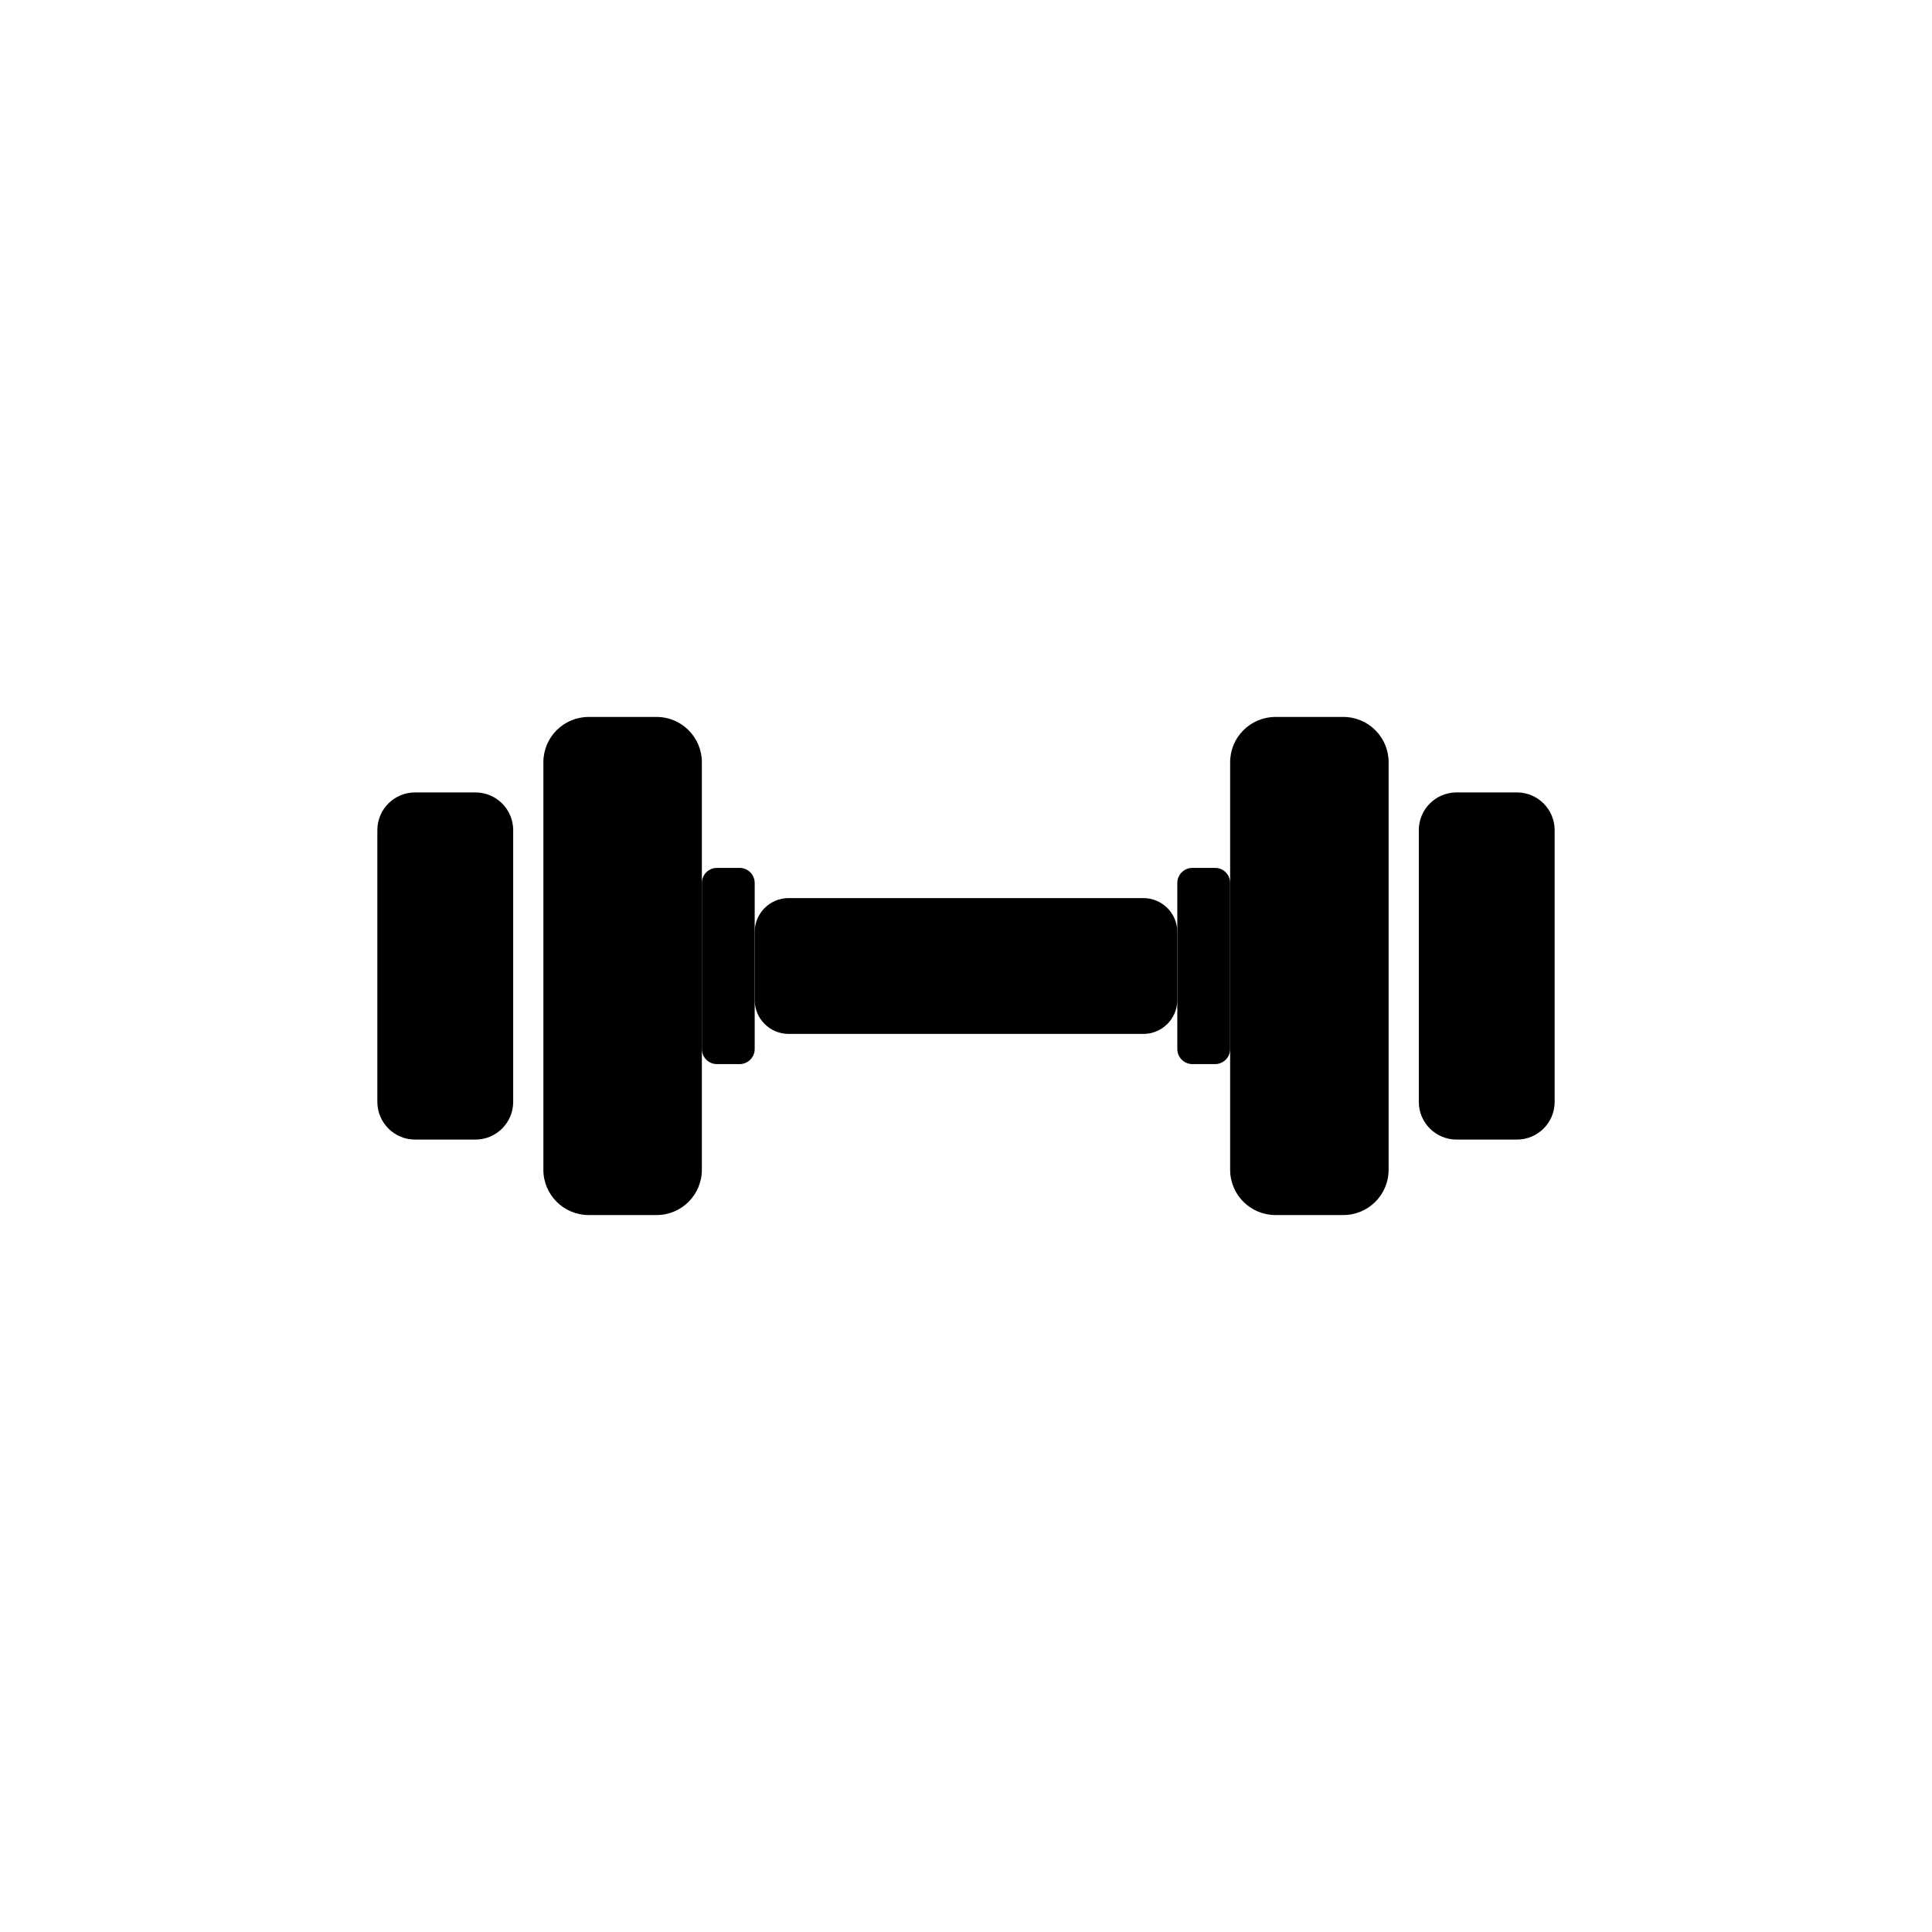
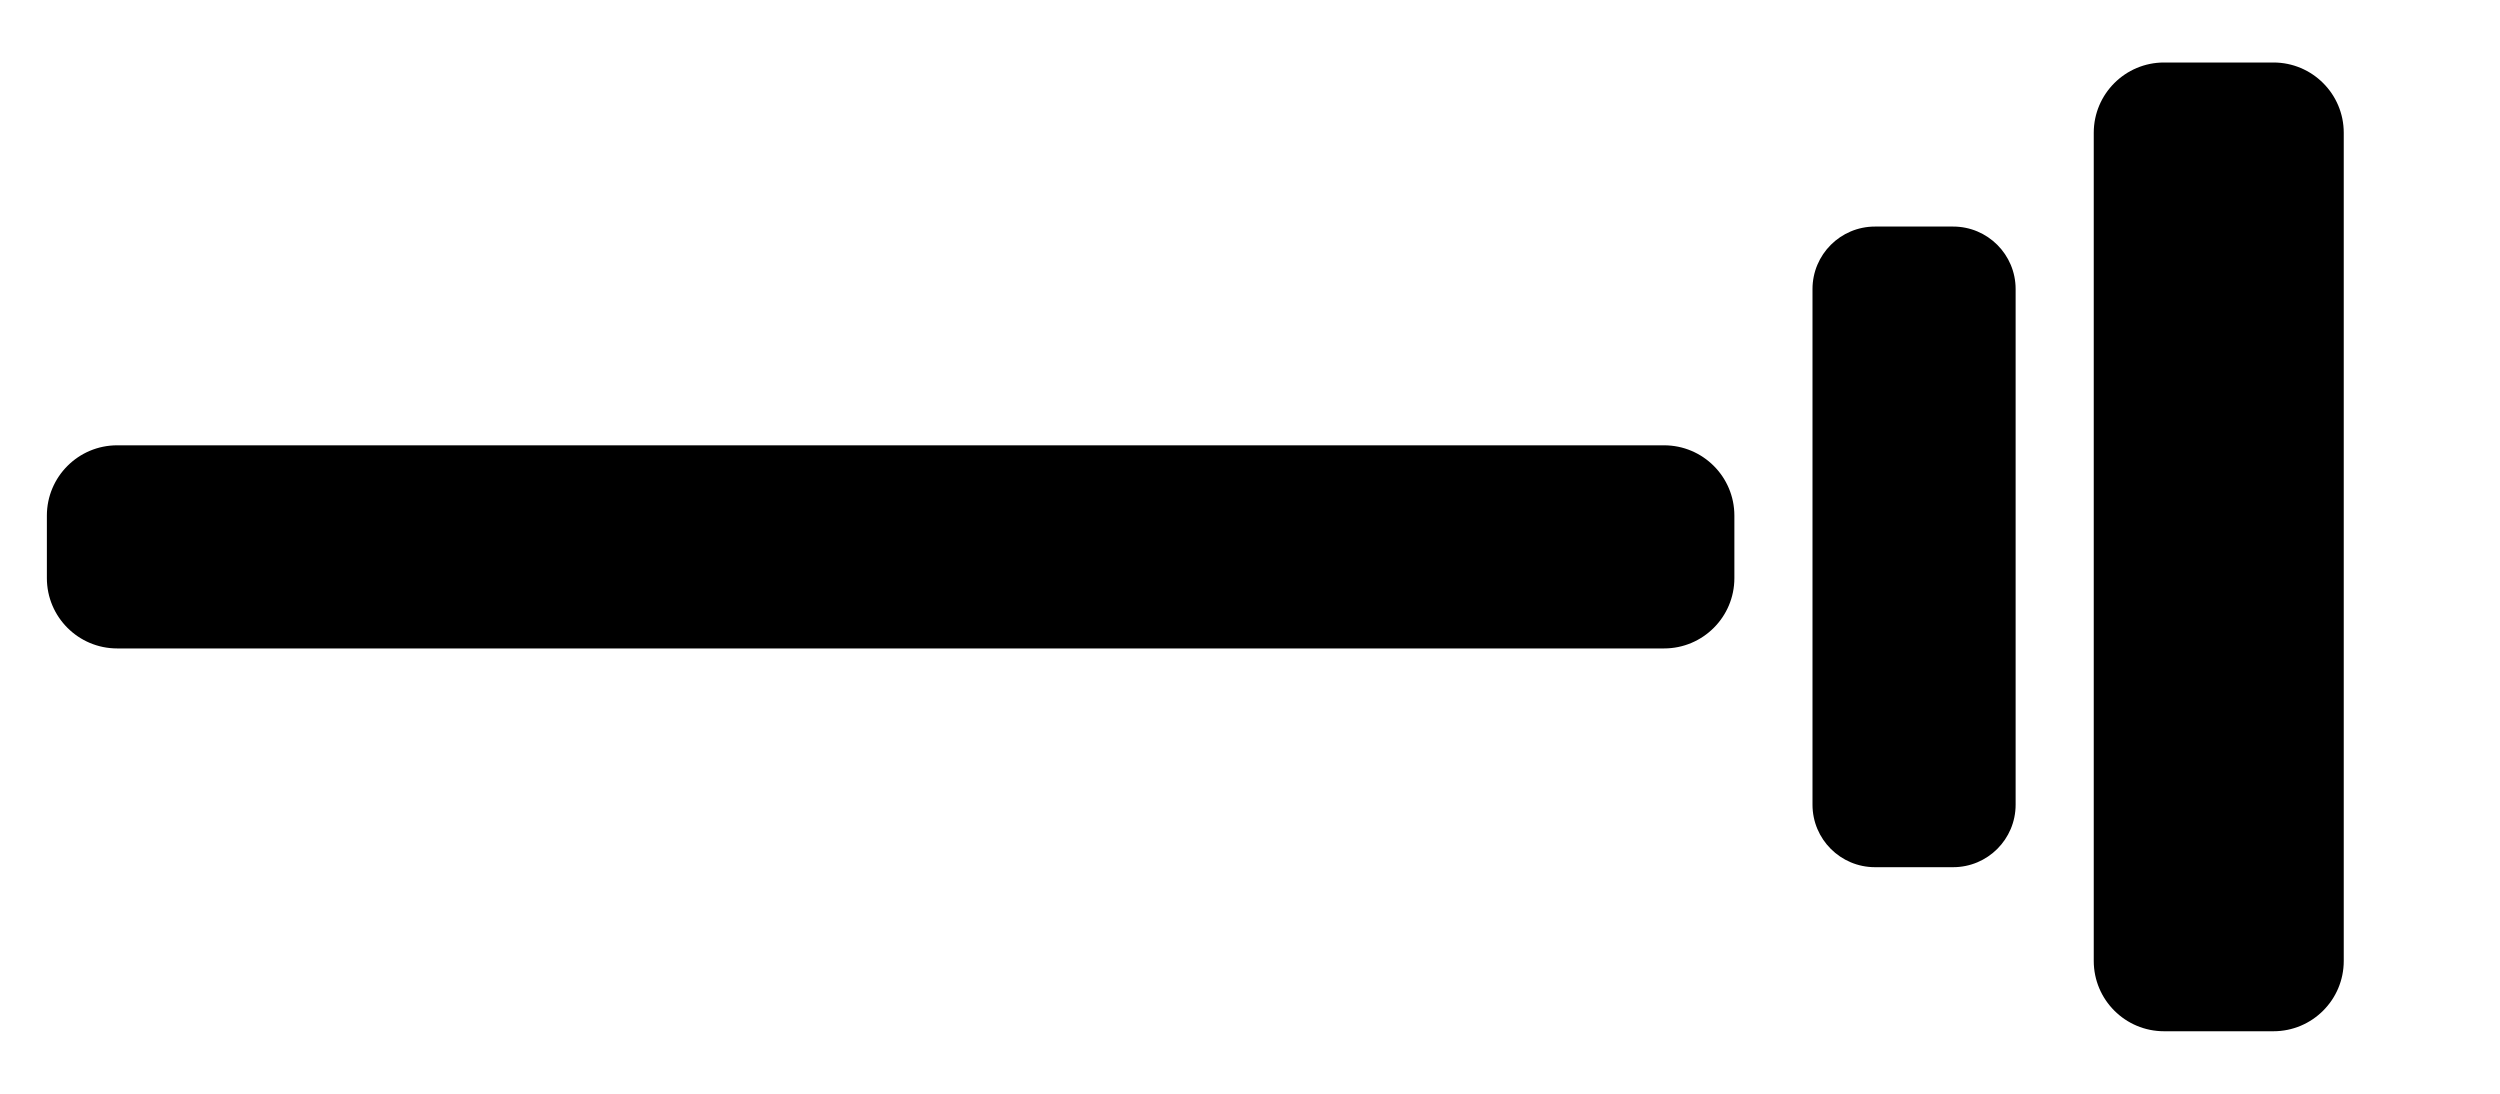
- <svg xmlns="http://www.w3.org/2000/svg" viewBox="0 0 512 512" width="512" height="512" fill="currentColor">
-   <rect x="100" y="210" width="36" height="92" rx="10" />
-   <rect x="144" y="190" width="42" height="132" rx="12" />
-   <rect x="186" y="230" width="14" height="52" rx="4" />
-   <rect x="200" y="238" width="112" height="36" rx="9" />
-   <rect x="312" y="230" width="14" height="52" rx="4" />
-   <rect x="326" y="190" width="42" height="132" rx="12" />
-   <rect x="376" y="210" width="36" height="92" rx="10" />
+ <svg xmlns="http://www.w3.org/2000/svg" viewBox="0 0 320 140" width="320" height="140" fill="currentColor">
+   <rect x="6" y="57" width="216" height="26" rx="9" />
+   <rect x="232" y="29" width="26" height="82" rx="8" />
+   <rect x="268" y="8" width="32" height="124" rx="9" />
</svg>
